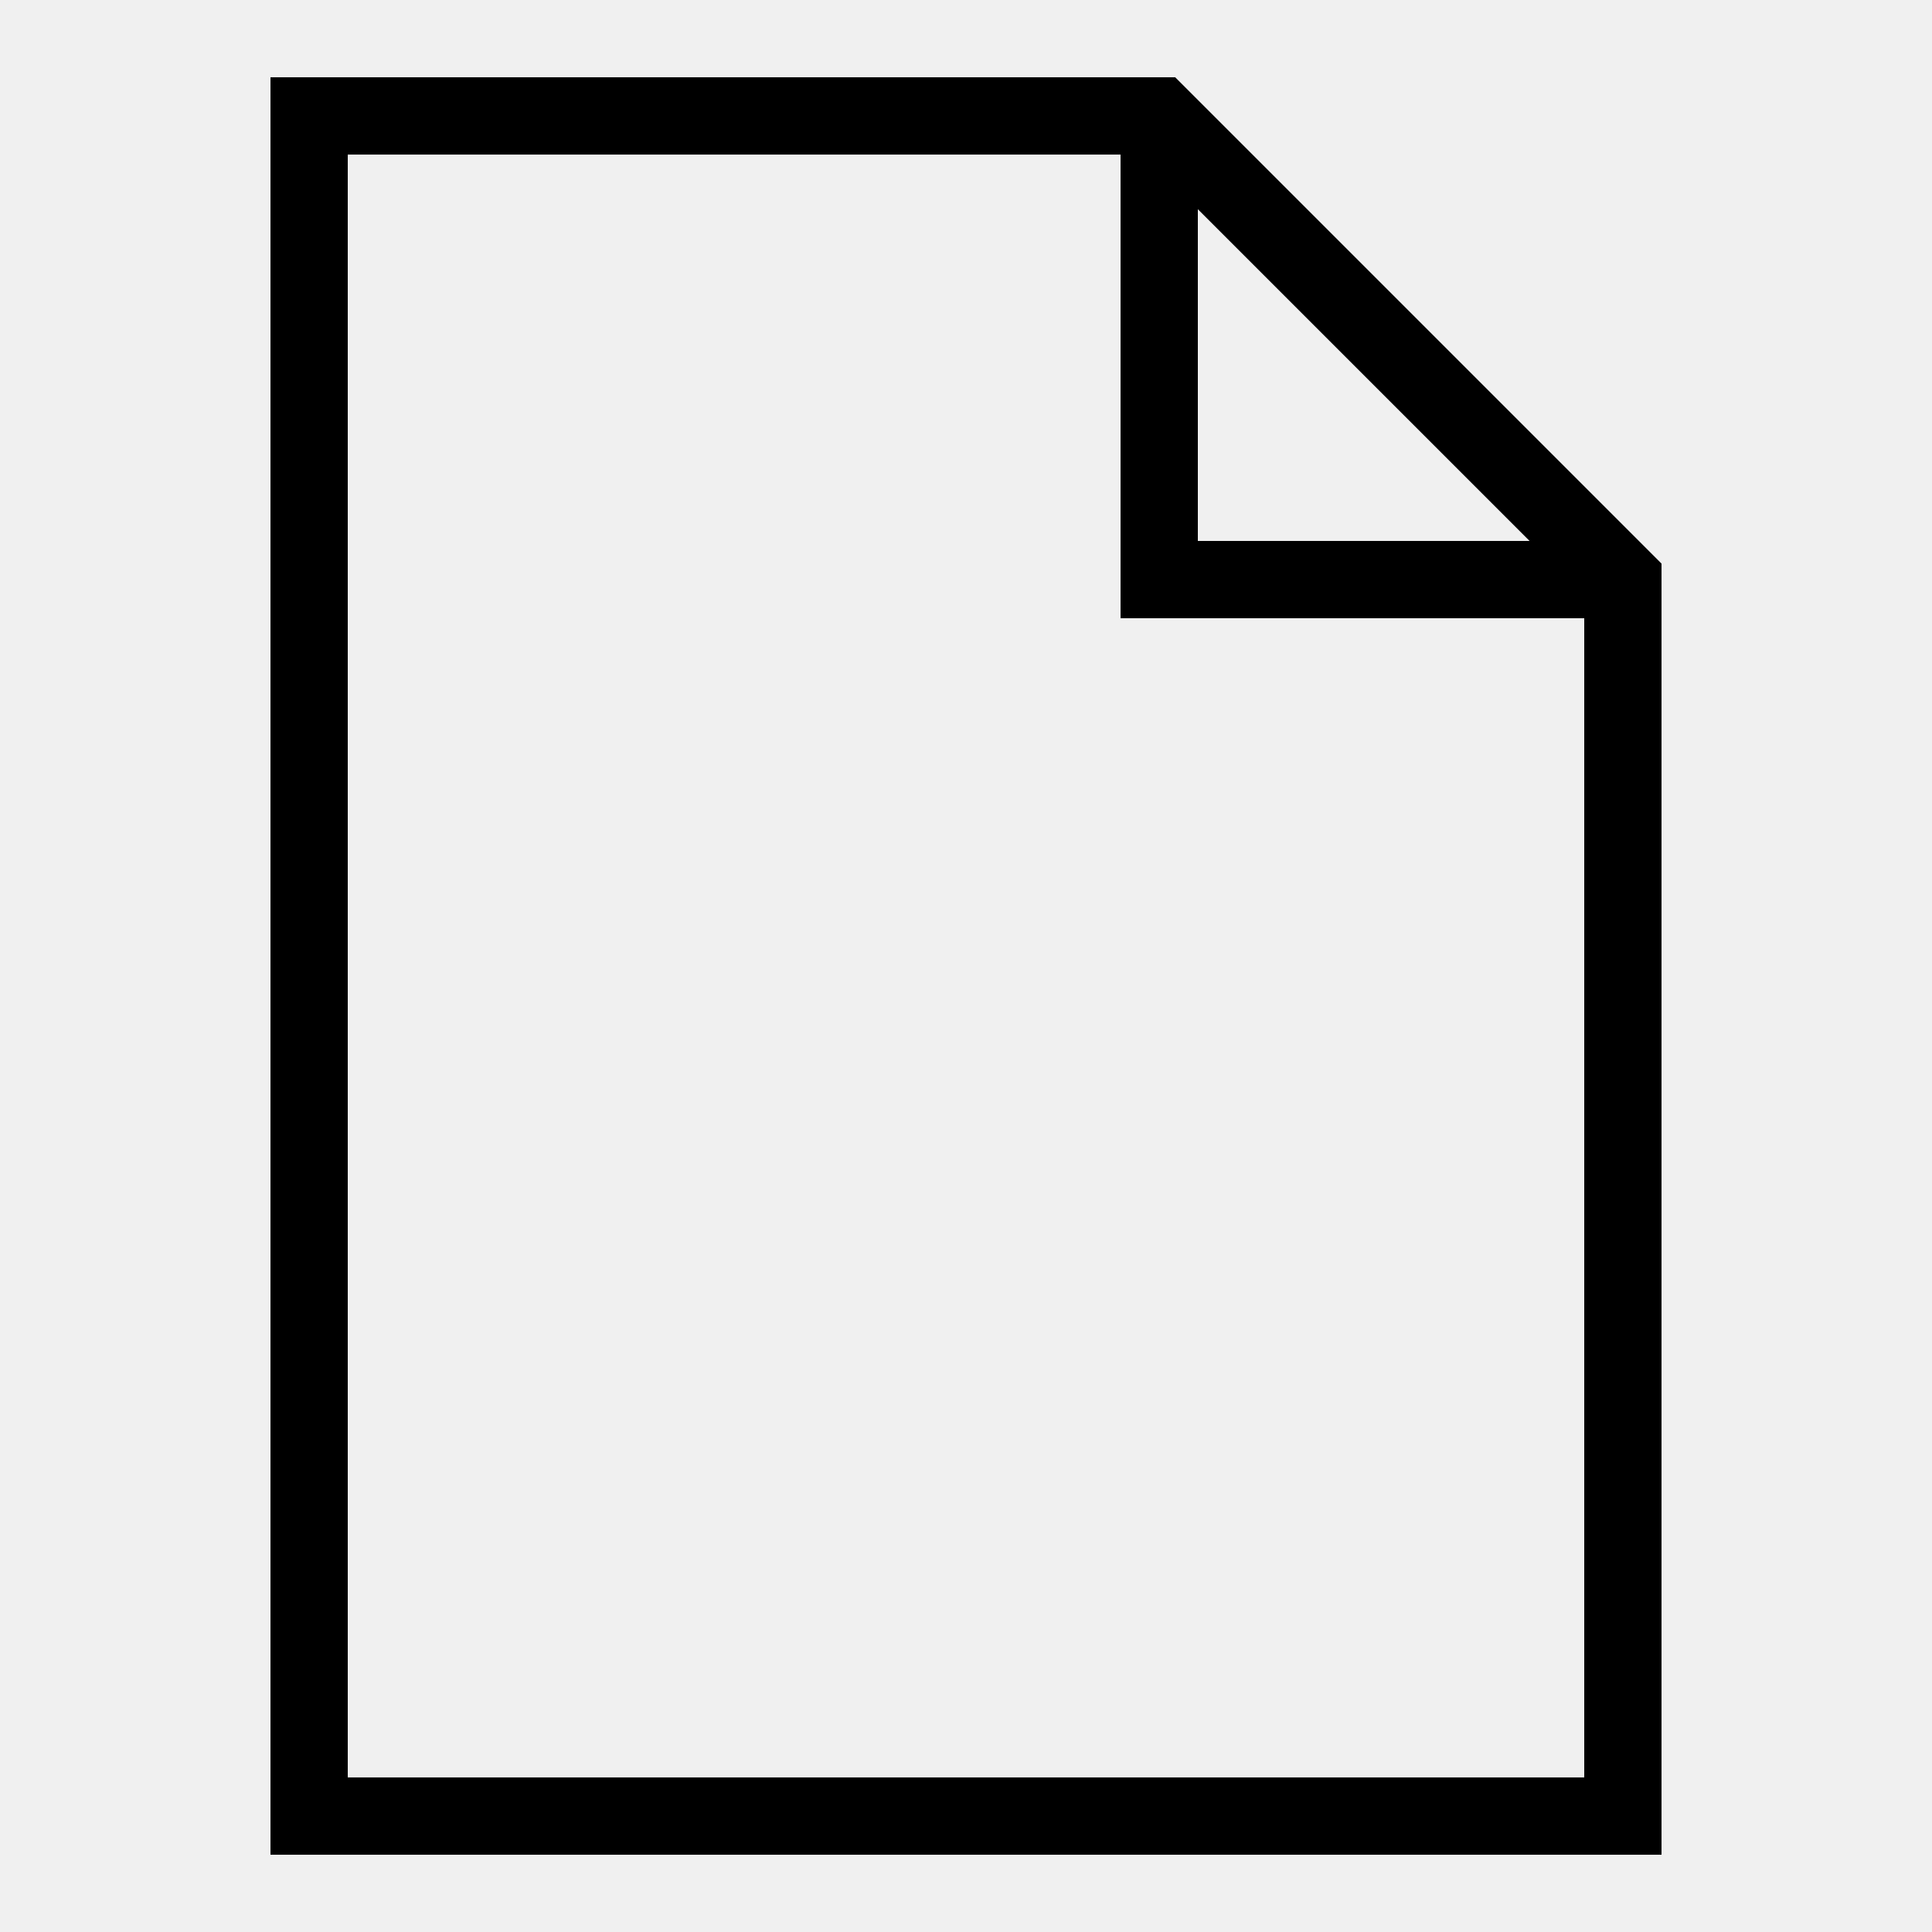
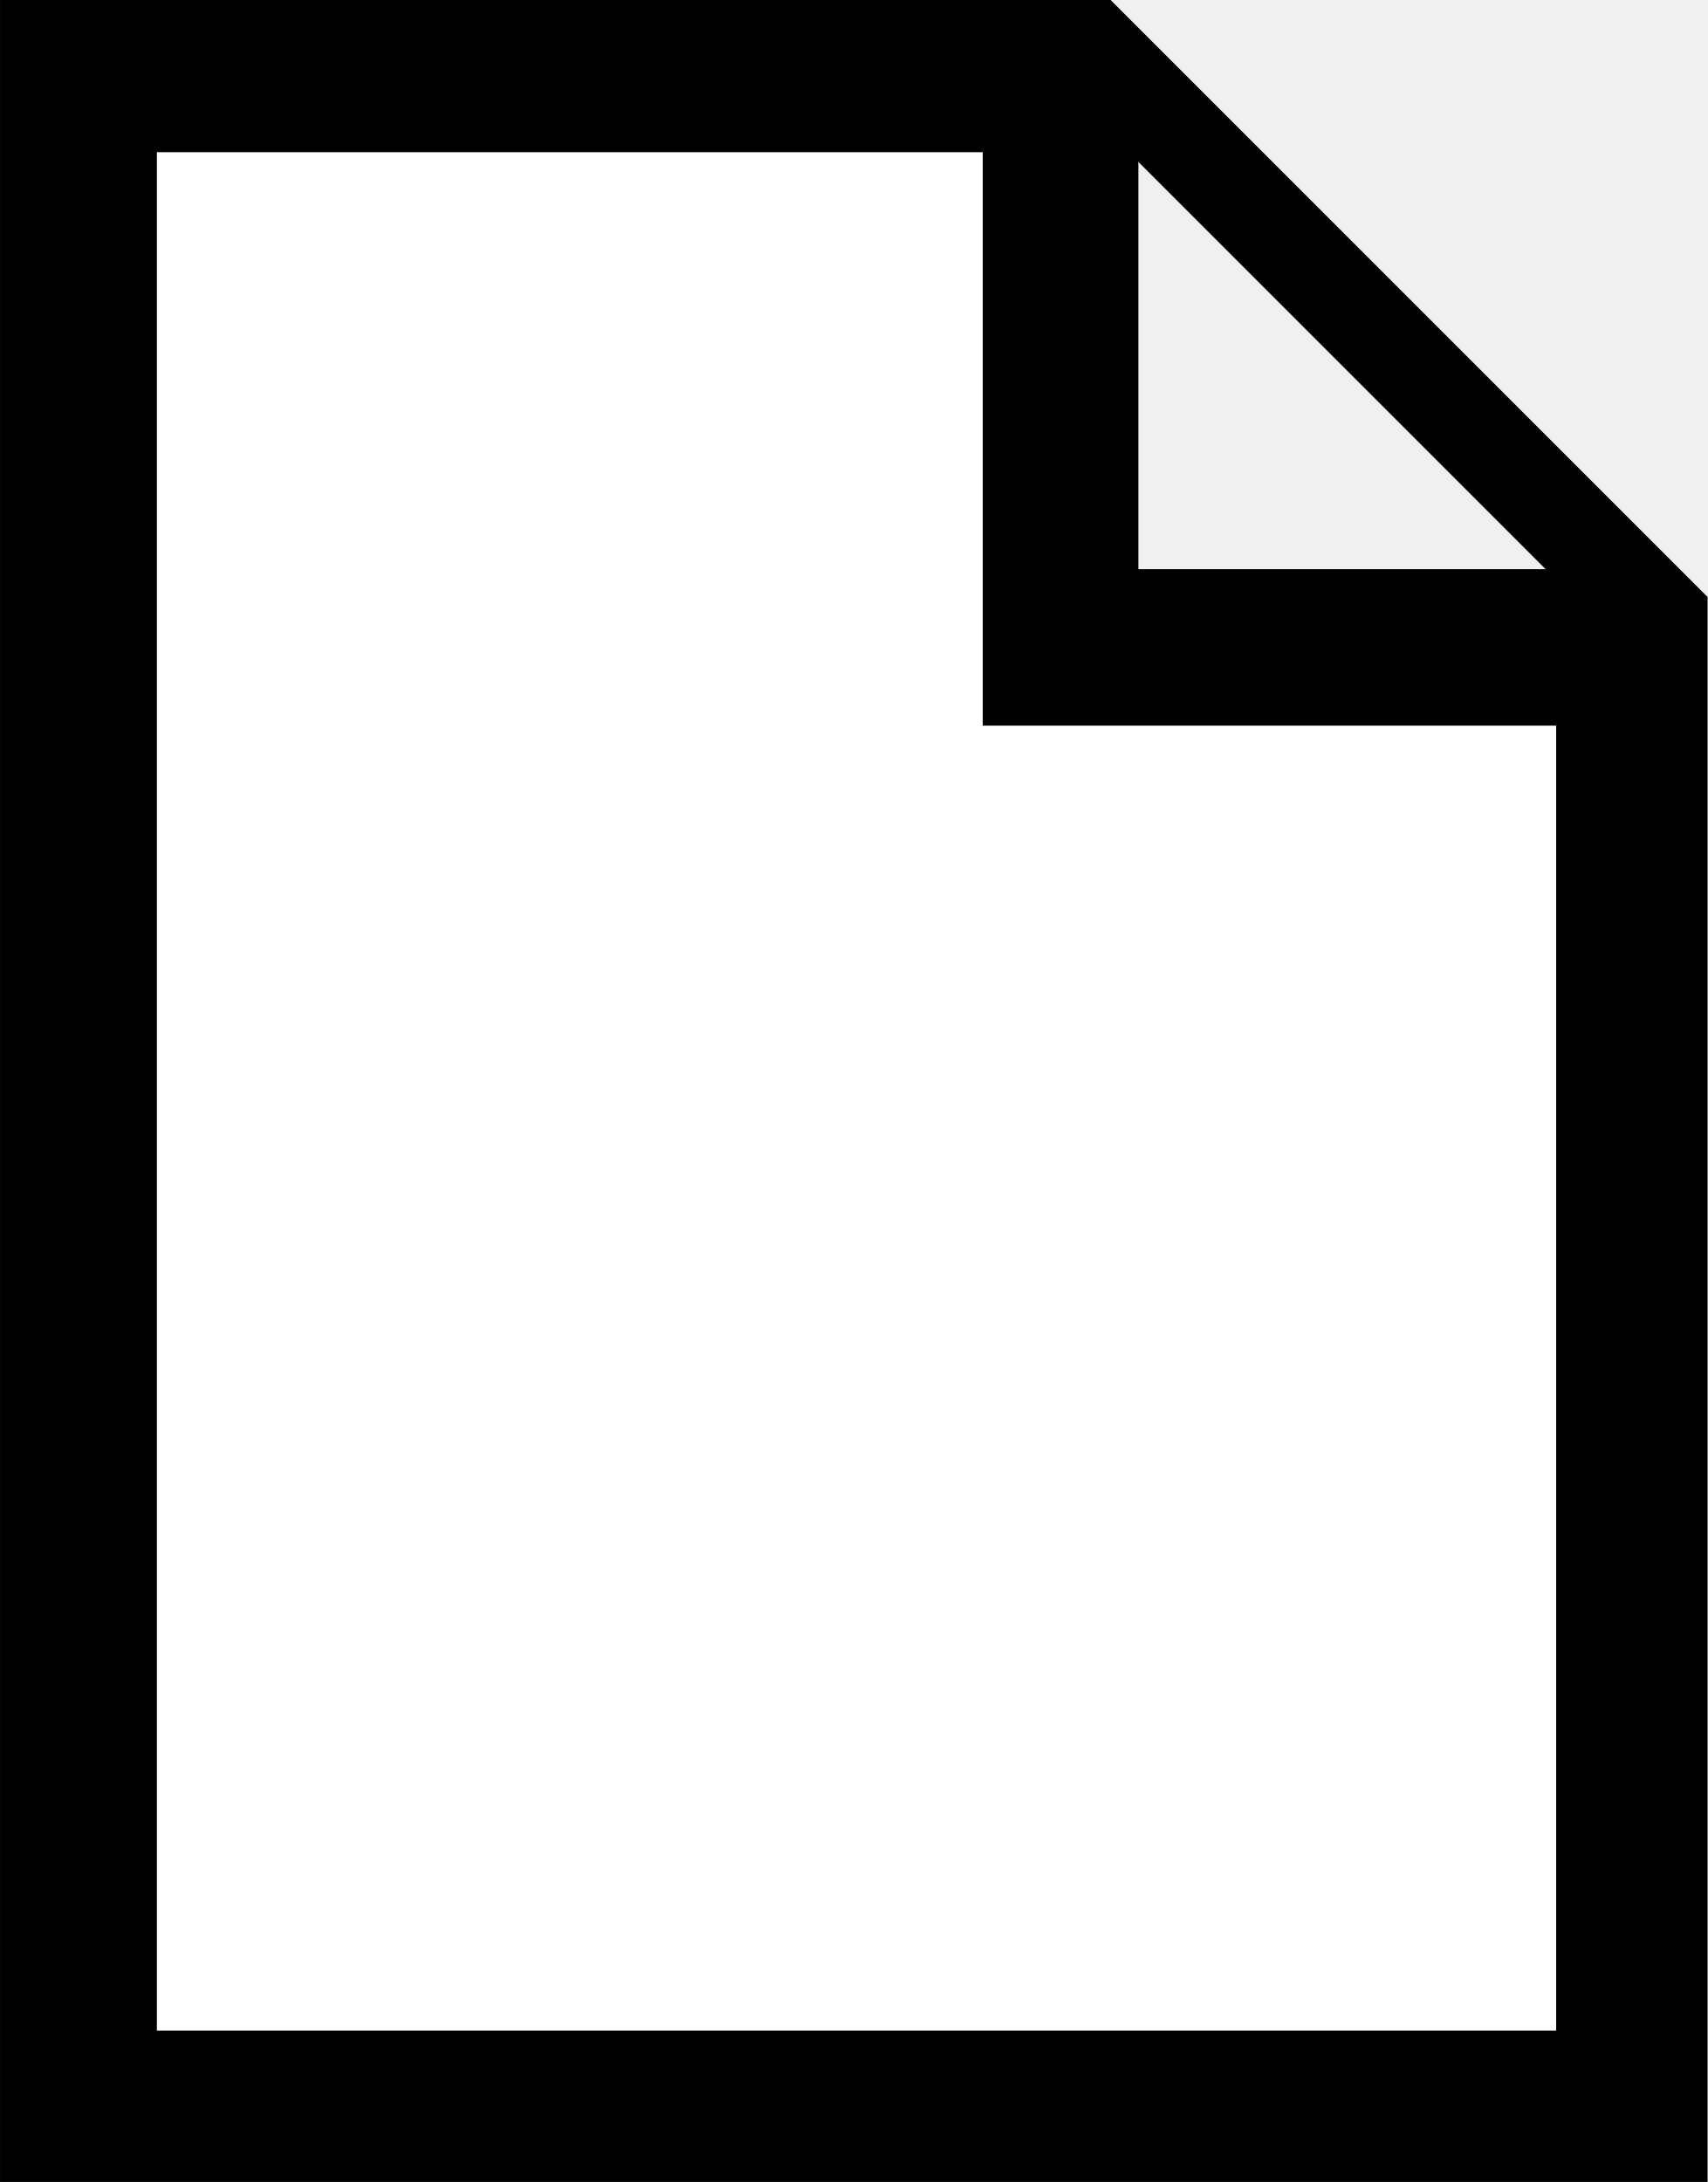
- <svg xmlns="http://www.w3.org/2000/svg" version="1.1" id="Layer_1" x="0px" y="0px" viewBox="0 0 50 50" enable-background="new 0 0 50 50" xml:space="preserve">
-   <polyline fill="none" stroke="#000000" stroke-width="2" stroke-linecap="round" stroke-miterlimit="10" points="41,15 30,15 30,4   " />
-   <polygon fill="none" stroke="#000000" stroke-width="2" stroke-linecap="round" stroke-miterlimit="10" points="42,47 8,47 8,3   30,3 42,15 " />
+ <svg xmlns="http://www.w3.org/2000/svg" width="9.525mm" height="12.171mm" viewBox="0 0 9.525 12.171" version="1.1" id="svg8">
+   <defs id="defs2" />
+   <g id="layer1" transform="translate(-125.5307,-111.8678)">
+     <g id="g828" transform="matrix(0.2645833,0,0,0.2645833,123.6787,111.3386)">
+       <polyline id="polyline815" points="41,15 30,15 30,4   " stroke-miterlimit="10" style="fill:none;stroke:#000000;stroke-width:2;stroke-linecap:round;stroke-miterlimit:10" />
+       <polygon id="polygon817" points="42,15 42,47 8,47 8,3 30,3 " stroke-miterlimit="10" style="fill:none;stroke:#000000;stroke-width:2;stroke-linecap:round;stroke-miterlimit:10" />
+     </g>
+     <path style="fill:#ffffff;fill-opacity:1;stroke:#000000;stroke-width:2.361;stroke-miterlimit:4;stroke-dasharray:none;stroke-opacity:1" d="M 2.127,23.009 V 2.028 h 9.886 9.886 v 6.045 6.045 h 6.045 6.045 V 29.054 43.99 H 18.059 2.127 Z" id="path830" transform="matrix(0.2645833,0,0,0.2645833,125.5307,111.8678)" />
+   </g>
</svg>
